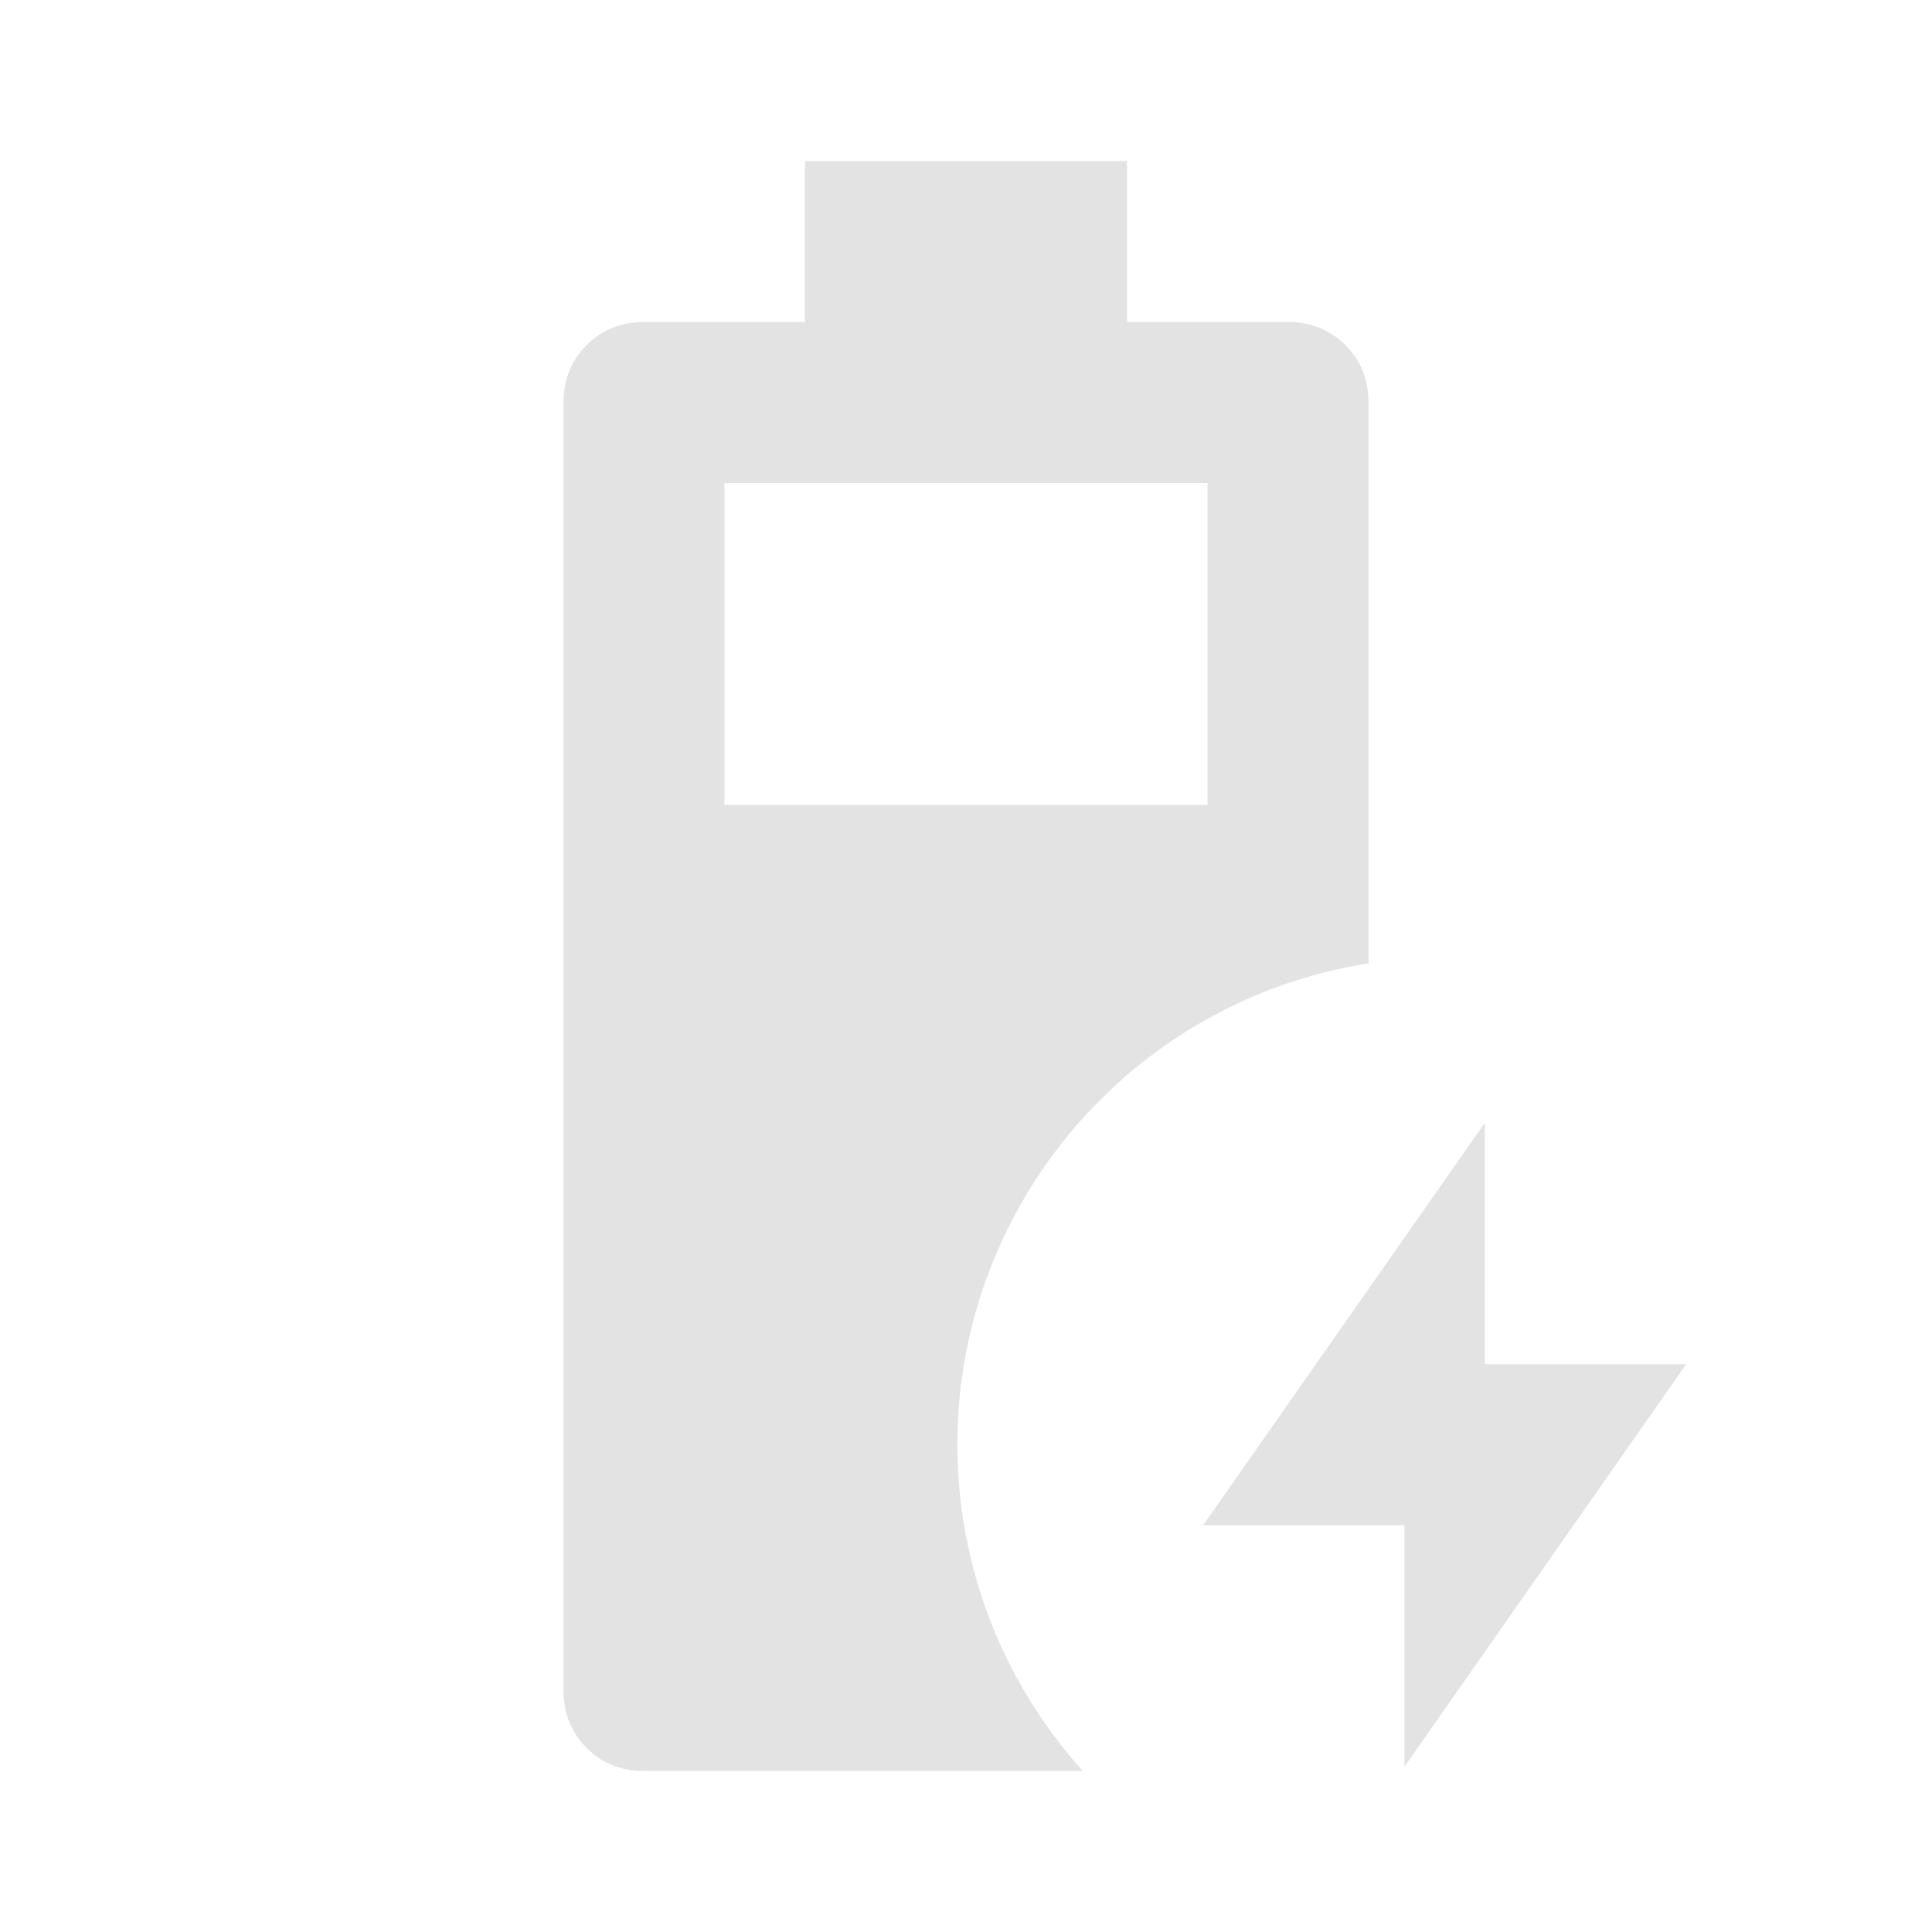
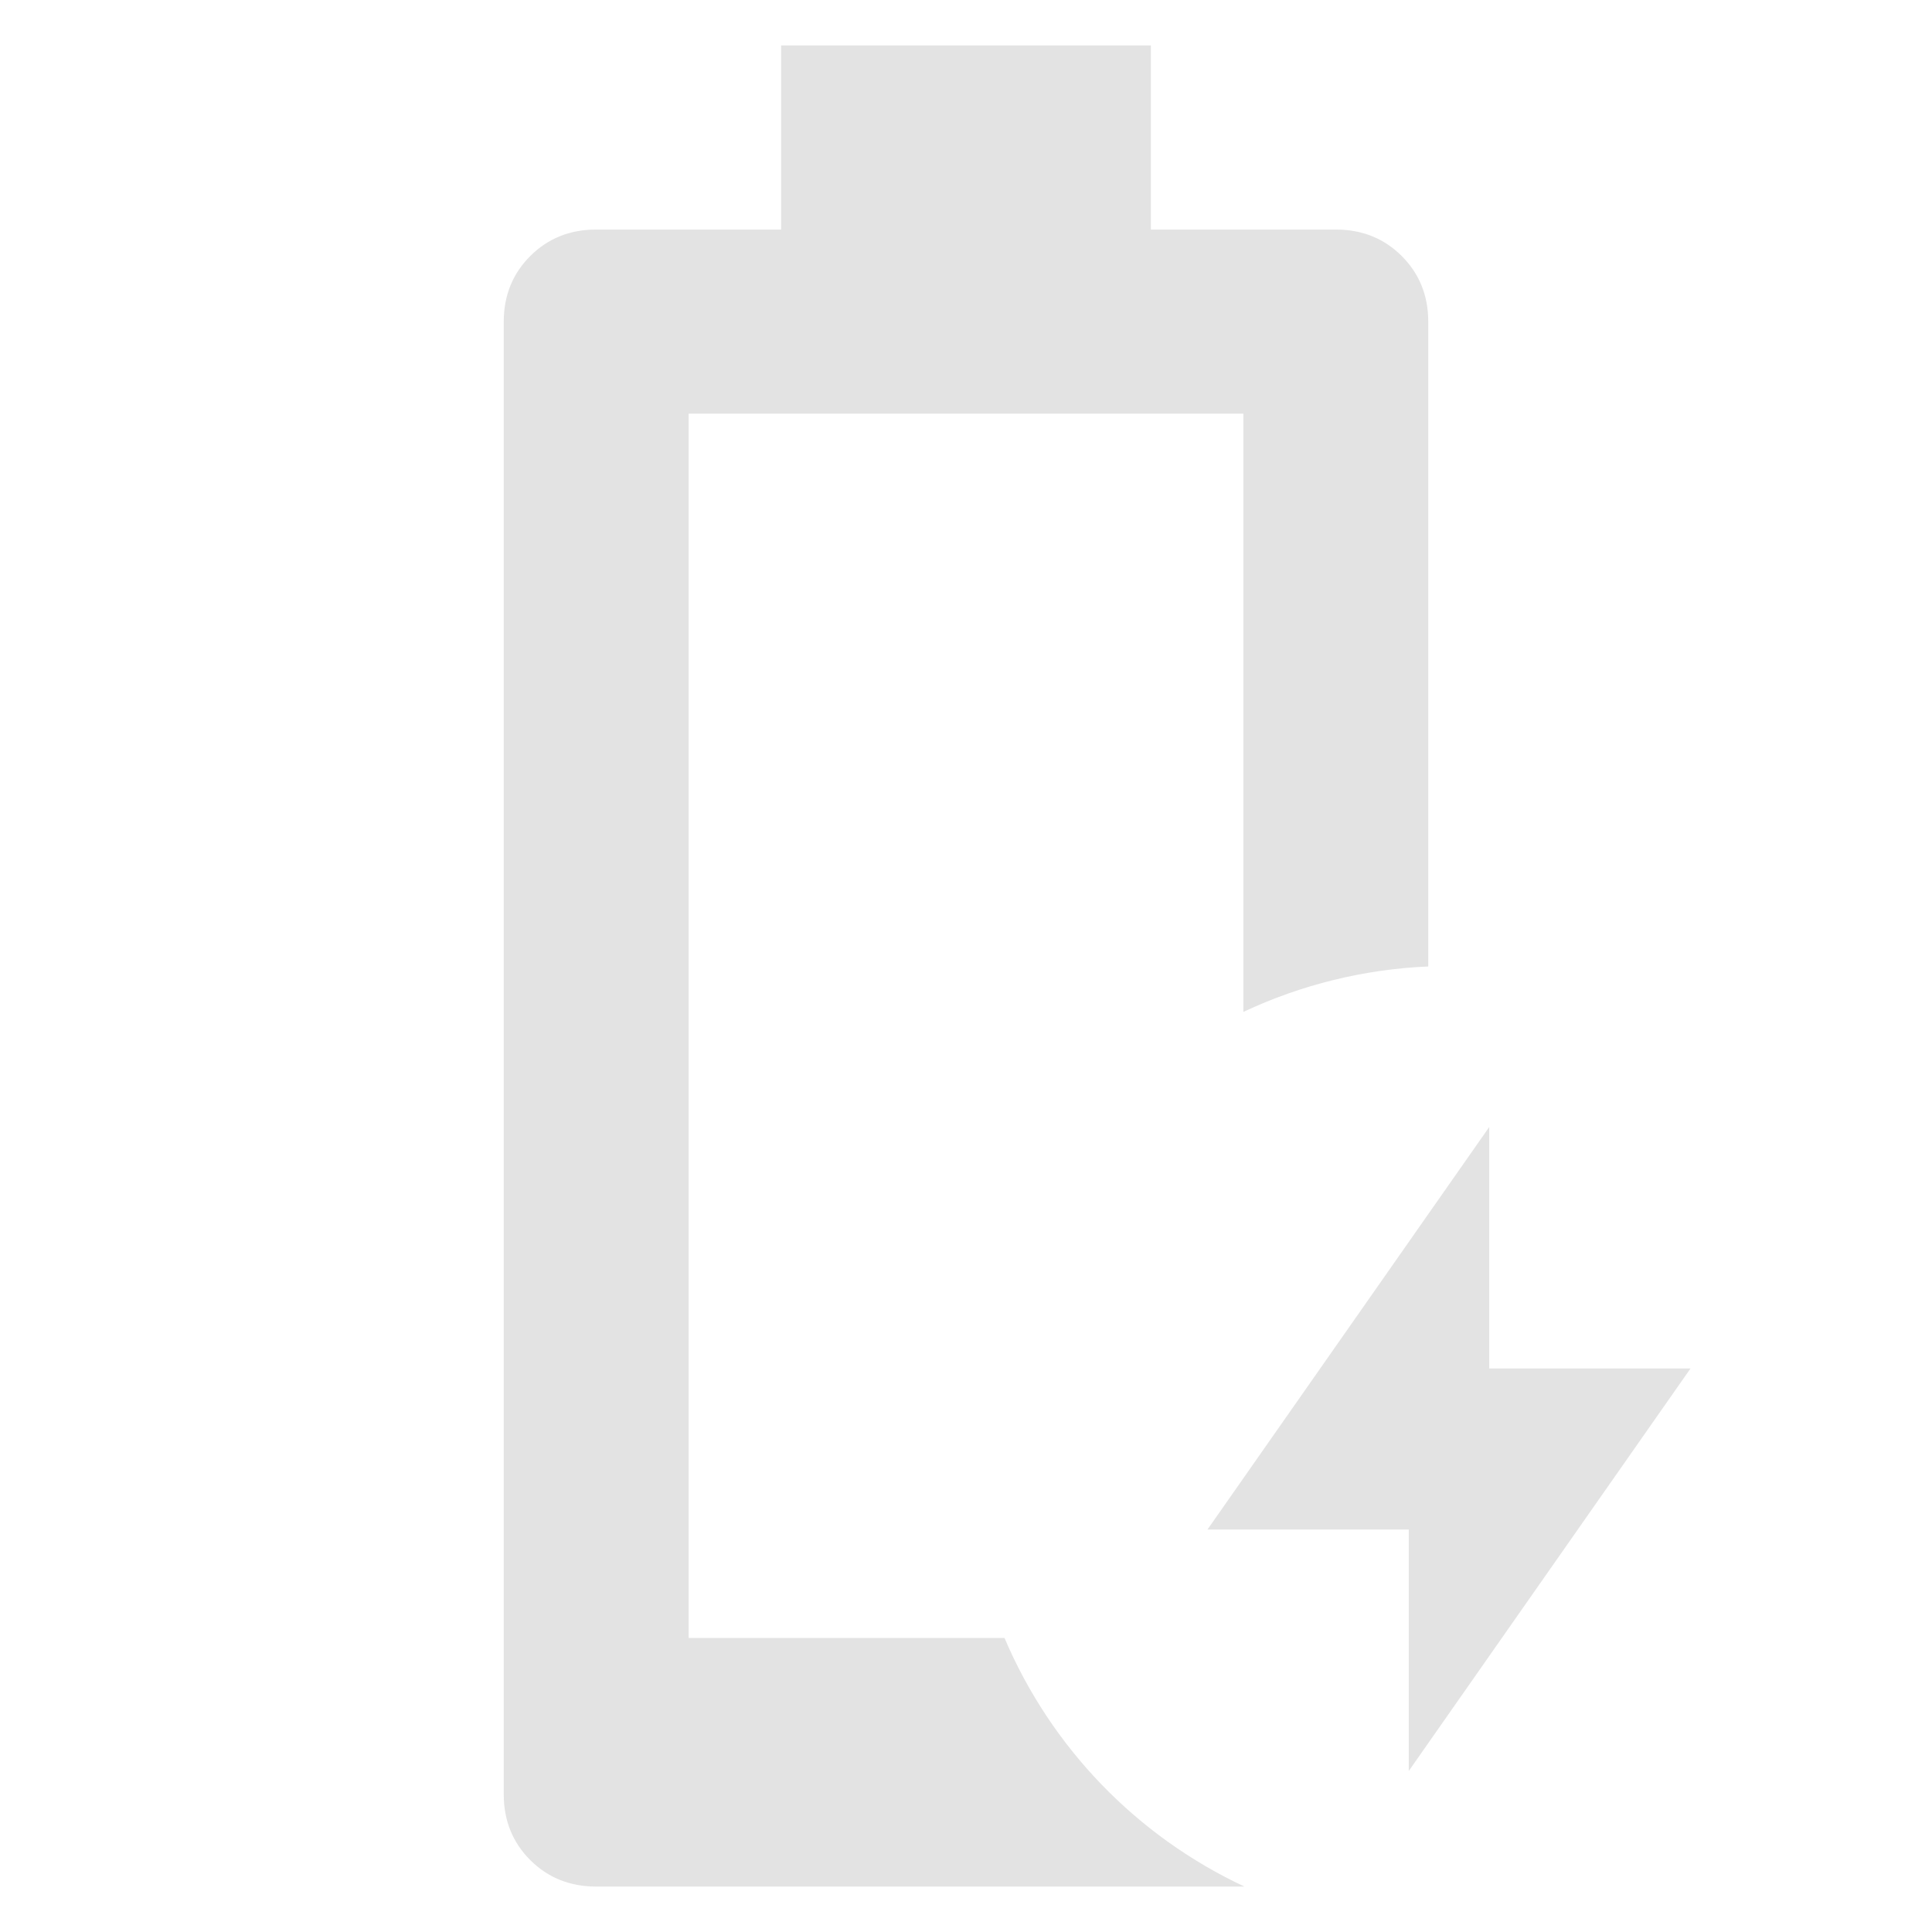
- <svg xmlns="http://www.w3.org/2000/svg" width="24px" height="24px" fill="#e3e3e3" version="1.1" viewBox="0 -960 960 960">
-   <path d="m400-880v80h-80c-11.333 0-20.849 3.818-28.516 11.484-7.667 7.667-11.484 17.182-11.484 28.516v640c0 11.333 3.818 20.849 11.484 28.516 7.667 7.667 17.182 11.484 28.516 11.484h218.05a242.14 242.14 0 0 1-62.344-162.11 242.14 242.14 0 0 1 204.3-239.22v-278.67c0-11.333-3.818-20.849-11.484-28.516-7.667-7.667-17.182-11.484-28.516-11.484h-80v-80h-160zm-40 160h240v160h-240v-160z" />
-   <path d="m697.86-82.141v-120h-100l140-200v120h100z" />
+ <svg xmlns="http://www.w3.org/2000/svg" height="24px" viewBox="0 -960 960 960" width="24px" fill="#e3e3e3" version="1.1" id="svg1">
+   <defs id="defs1" />
+   <path id="path1" style="stroke-width:1.146" d="M 388.125 -937.422 L 388.125 -845.938 L 296.25 -845.938 C 283.236 -845.938 272.319 -841.58 263.516 -832.812 C 254.712 -824.045 250.312 -813.116 250.312 -800.156 L 250.312 -68.359 C 250.312 -55.399 254.712 -44.47 263.516 -35.703 C 272.319 -26.936 283.236 -22.578 296.25 -22.578 L 618.359 -22.578 A 240 240 0 0 1 499.141 -146.094 L 342.188 -146.094 L 342.188 -754.453 L 617.812 -754.453 L 617.812 -457.188 A 240 240 0 0 1 709.688 -479.766 L 709.688 -800.156 C 709.688 -813.116 705.288 -824.045 696.484 -832.812 C 687.681 -841.58 676.764 -845.938 663.75 -845.938 L 571.875 -845.938 L 571.875 -937.422 L 388.125 -937.422 z " />
+   <path d="M 700,-80 V -200 H 600 l 140,-200 v 120 h 100 z" id="path2" />
</svg>
